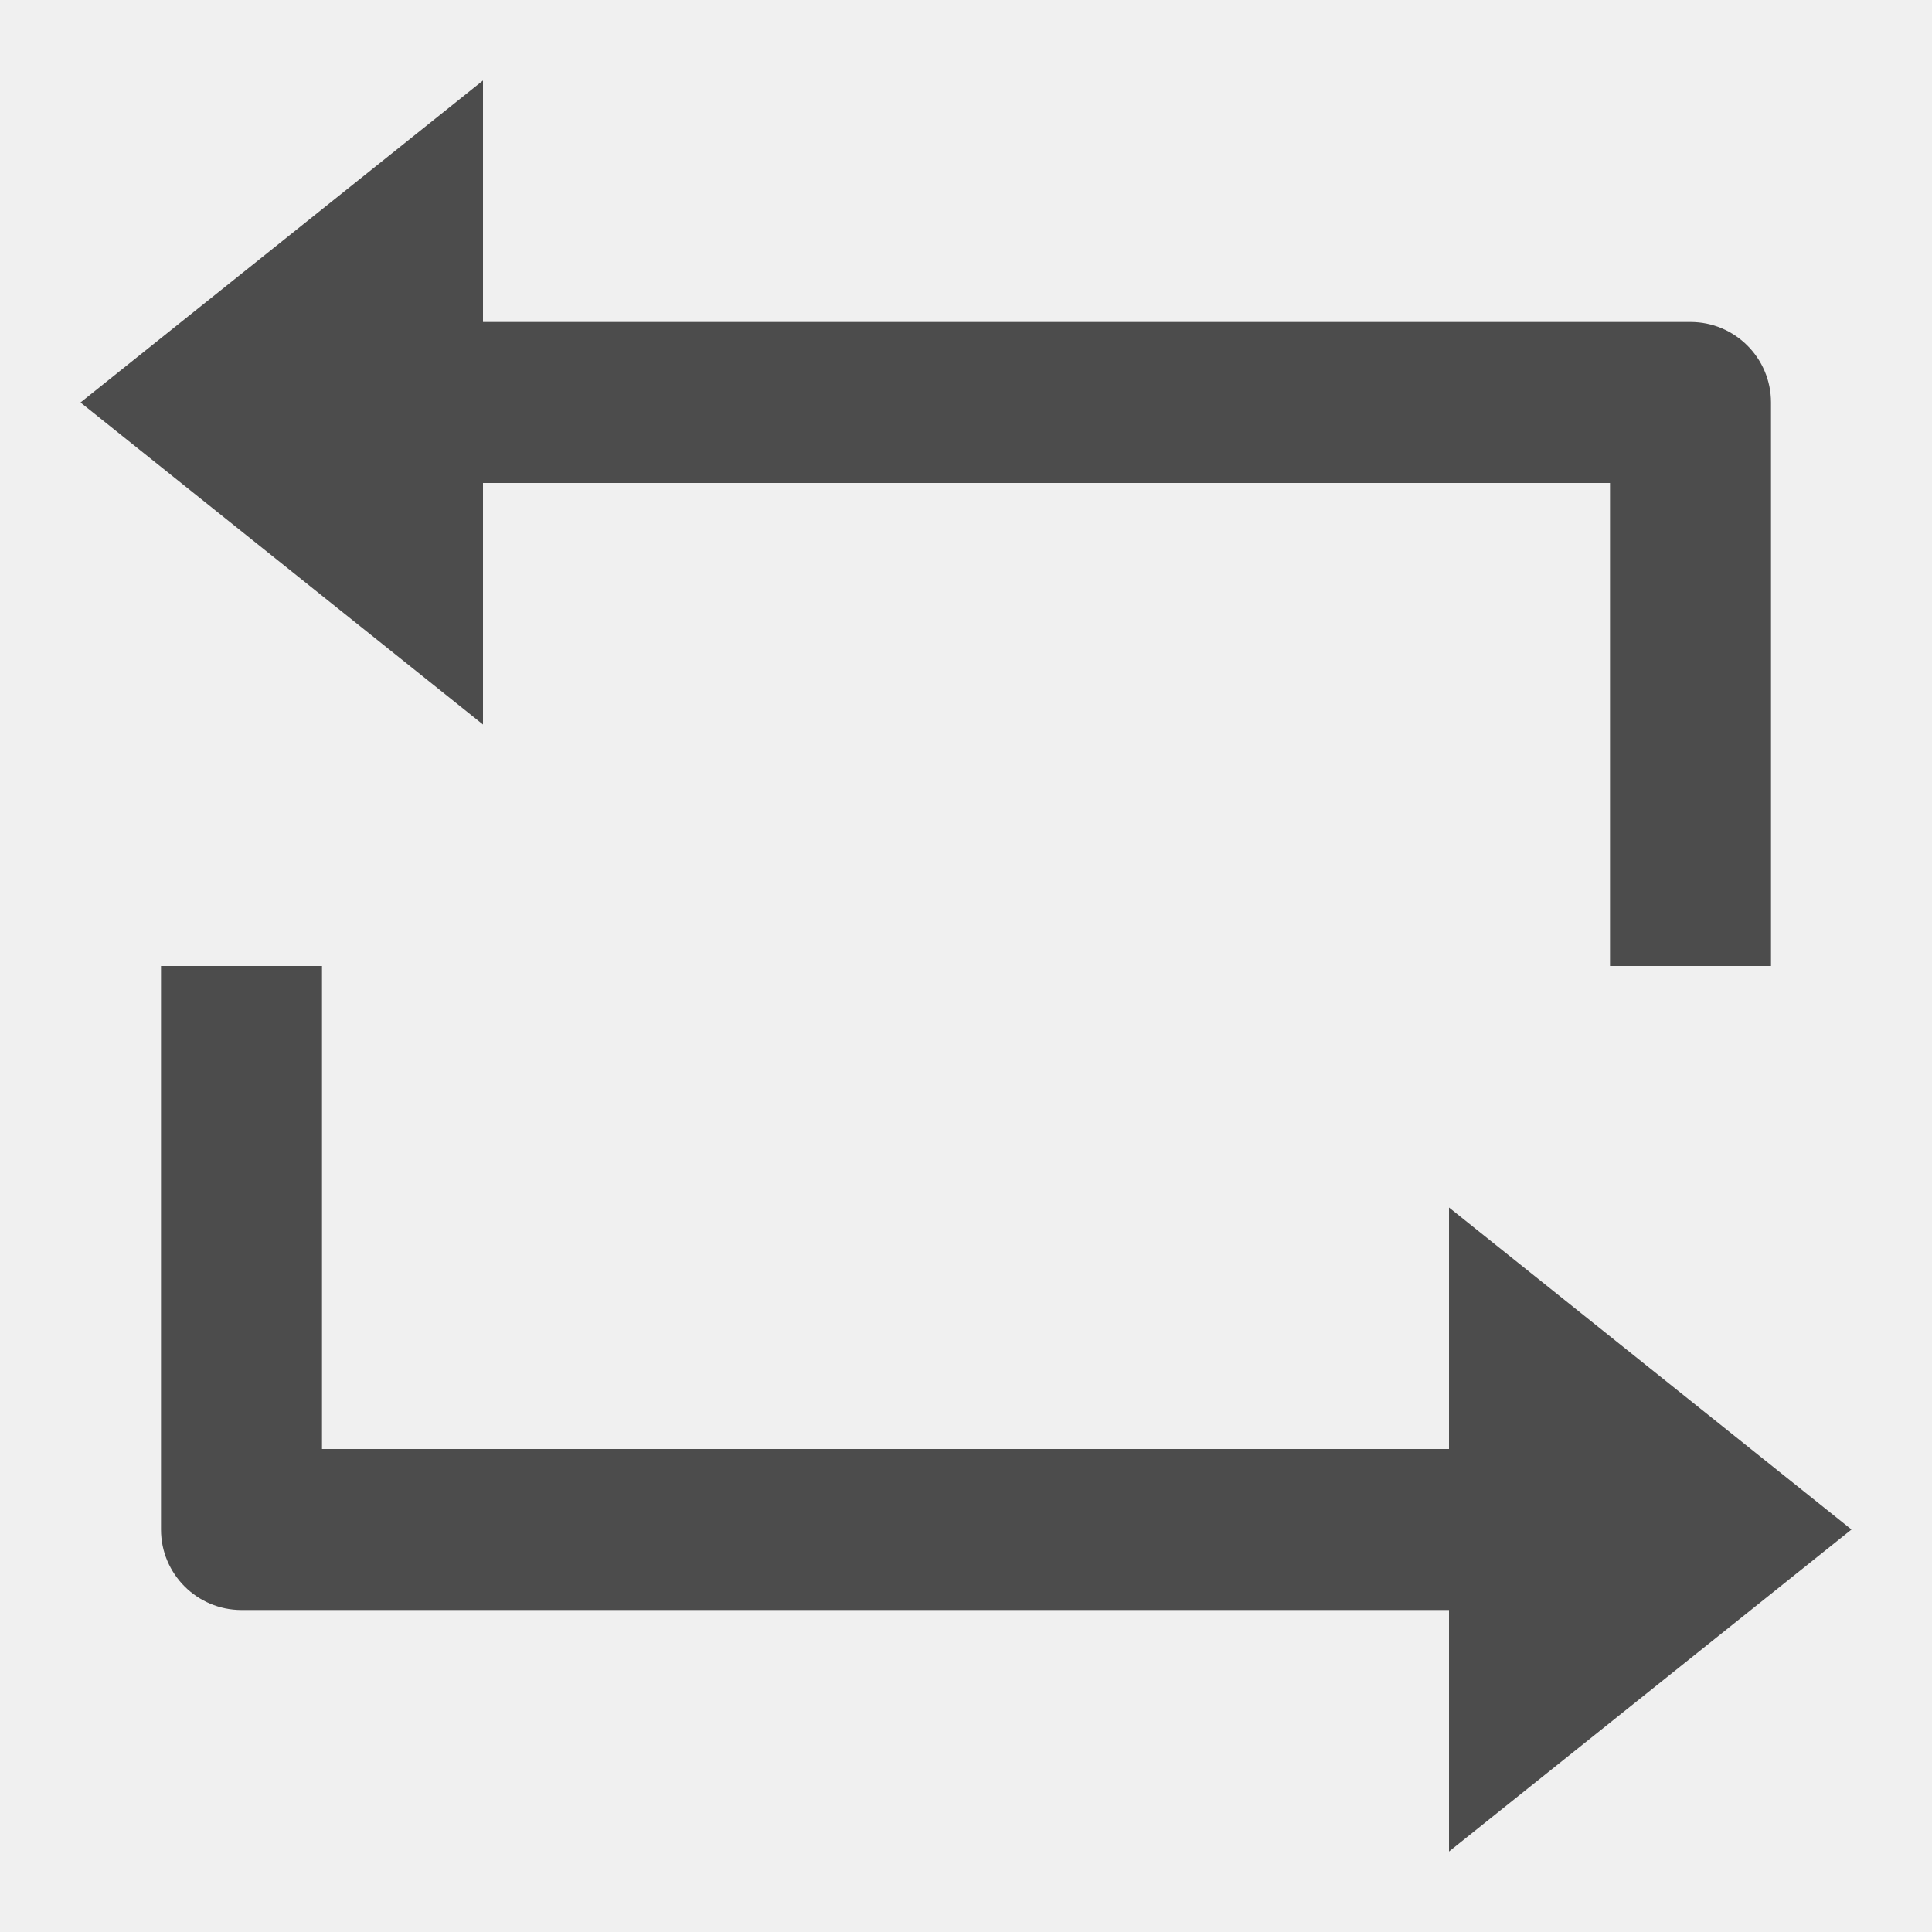
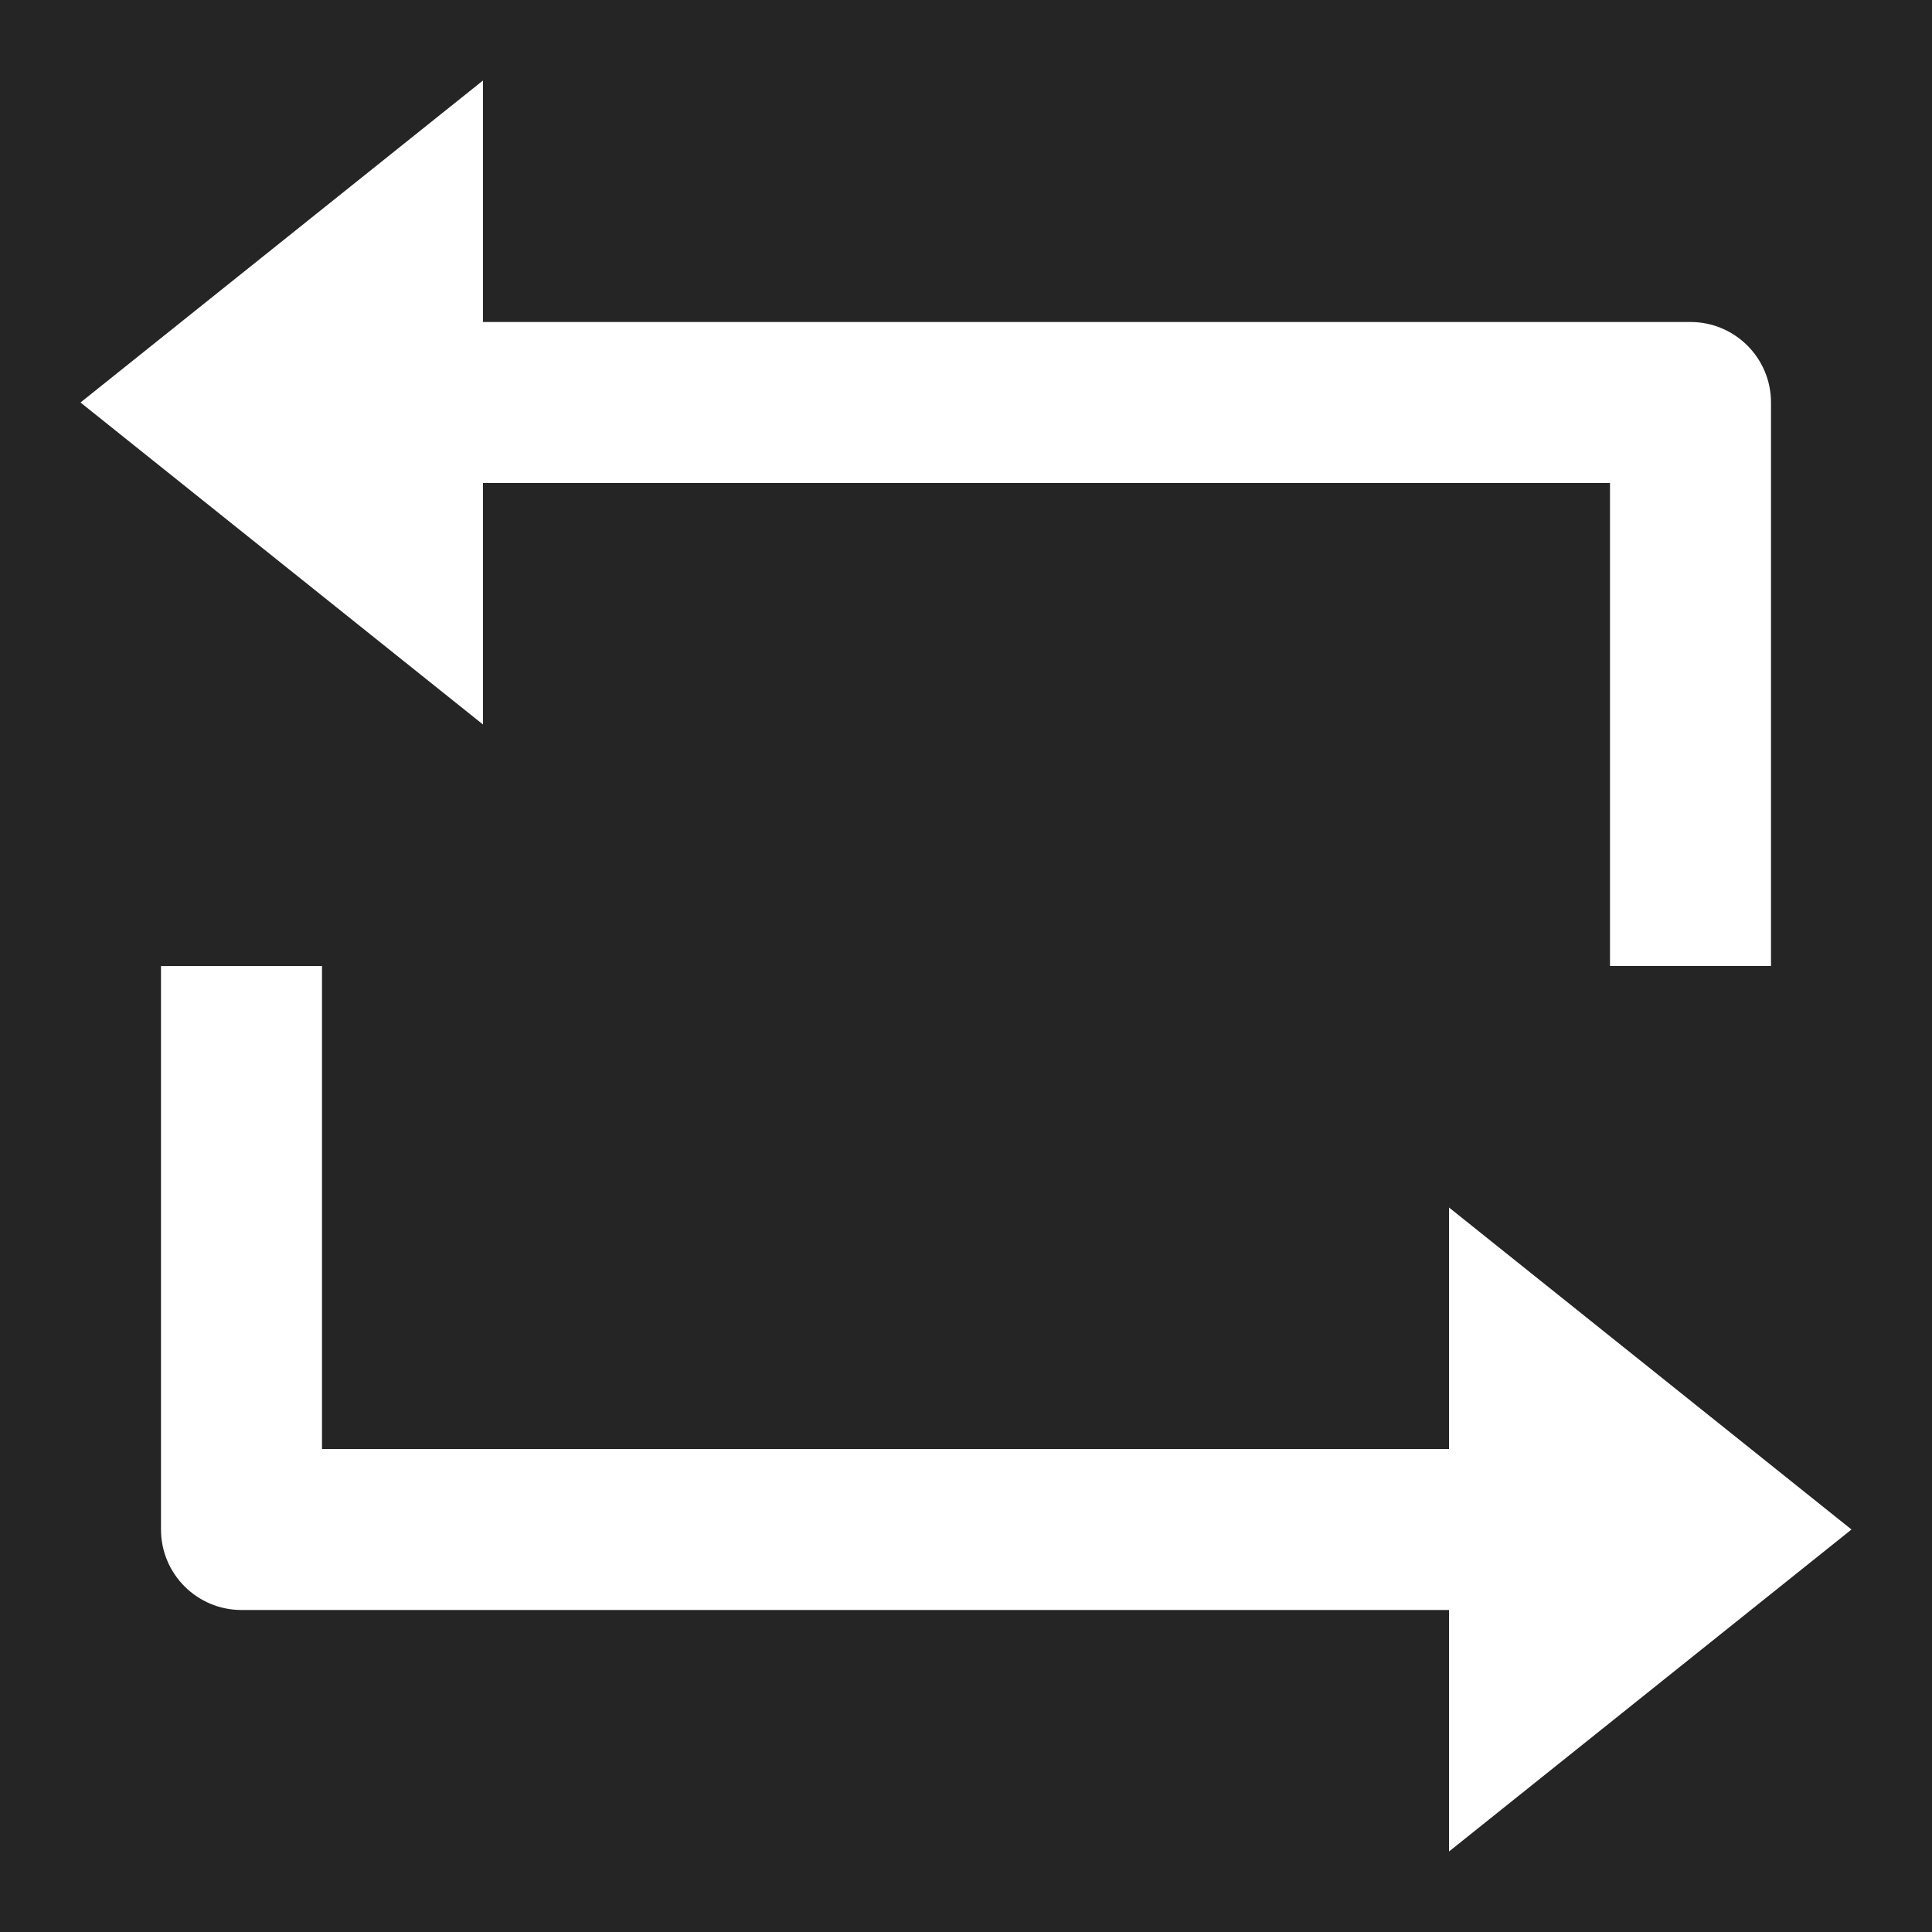
- <svg xmlns="http://www.w3.org/2000/svg" viewBox="0 0 24 24" fill="rgba(0,0,0,0.68)">
+ <svg xmlns="http://www.w3.org/2000/svg" viewBox="0 0 24 24" fill="#FFFFFF">
+   <rect width="24" height="24" fill="#252526" x="0" y="0" />
  <path d="M6 4H21C21.552 4 22 4.448 22 5V12H20V6H6V9L1 5L6 1V4ZM18 20H3C2.448 20 2 19.552 2 19V12H4V18H18V15L23 19L18 23V20Z" />
</svg>
